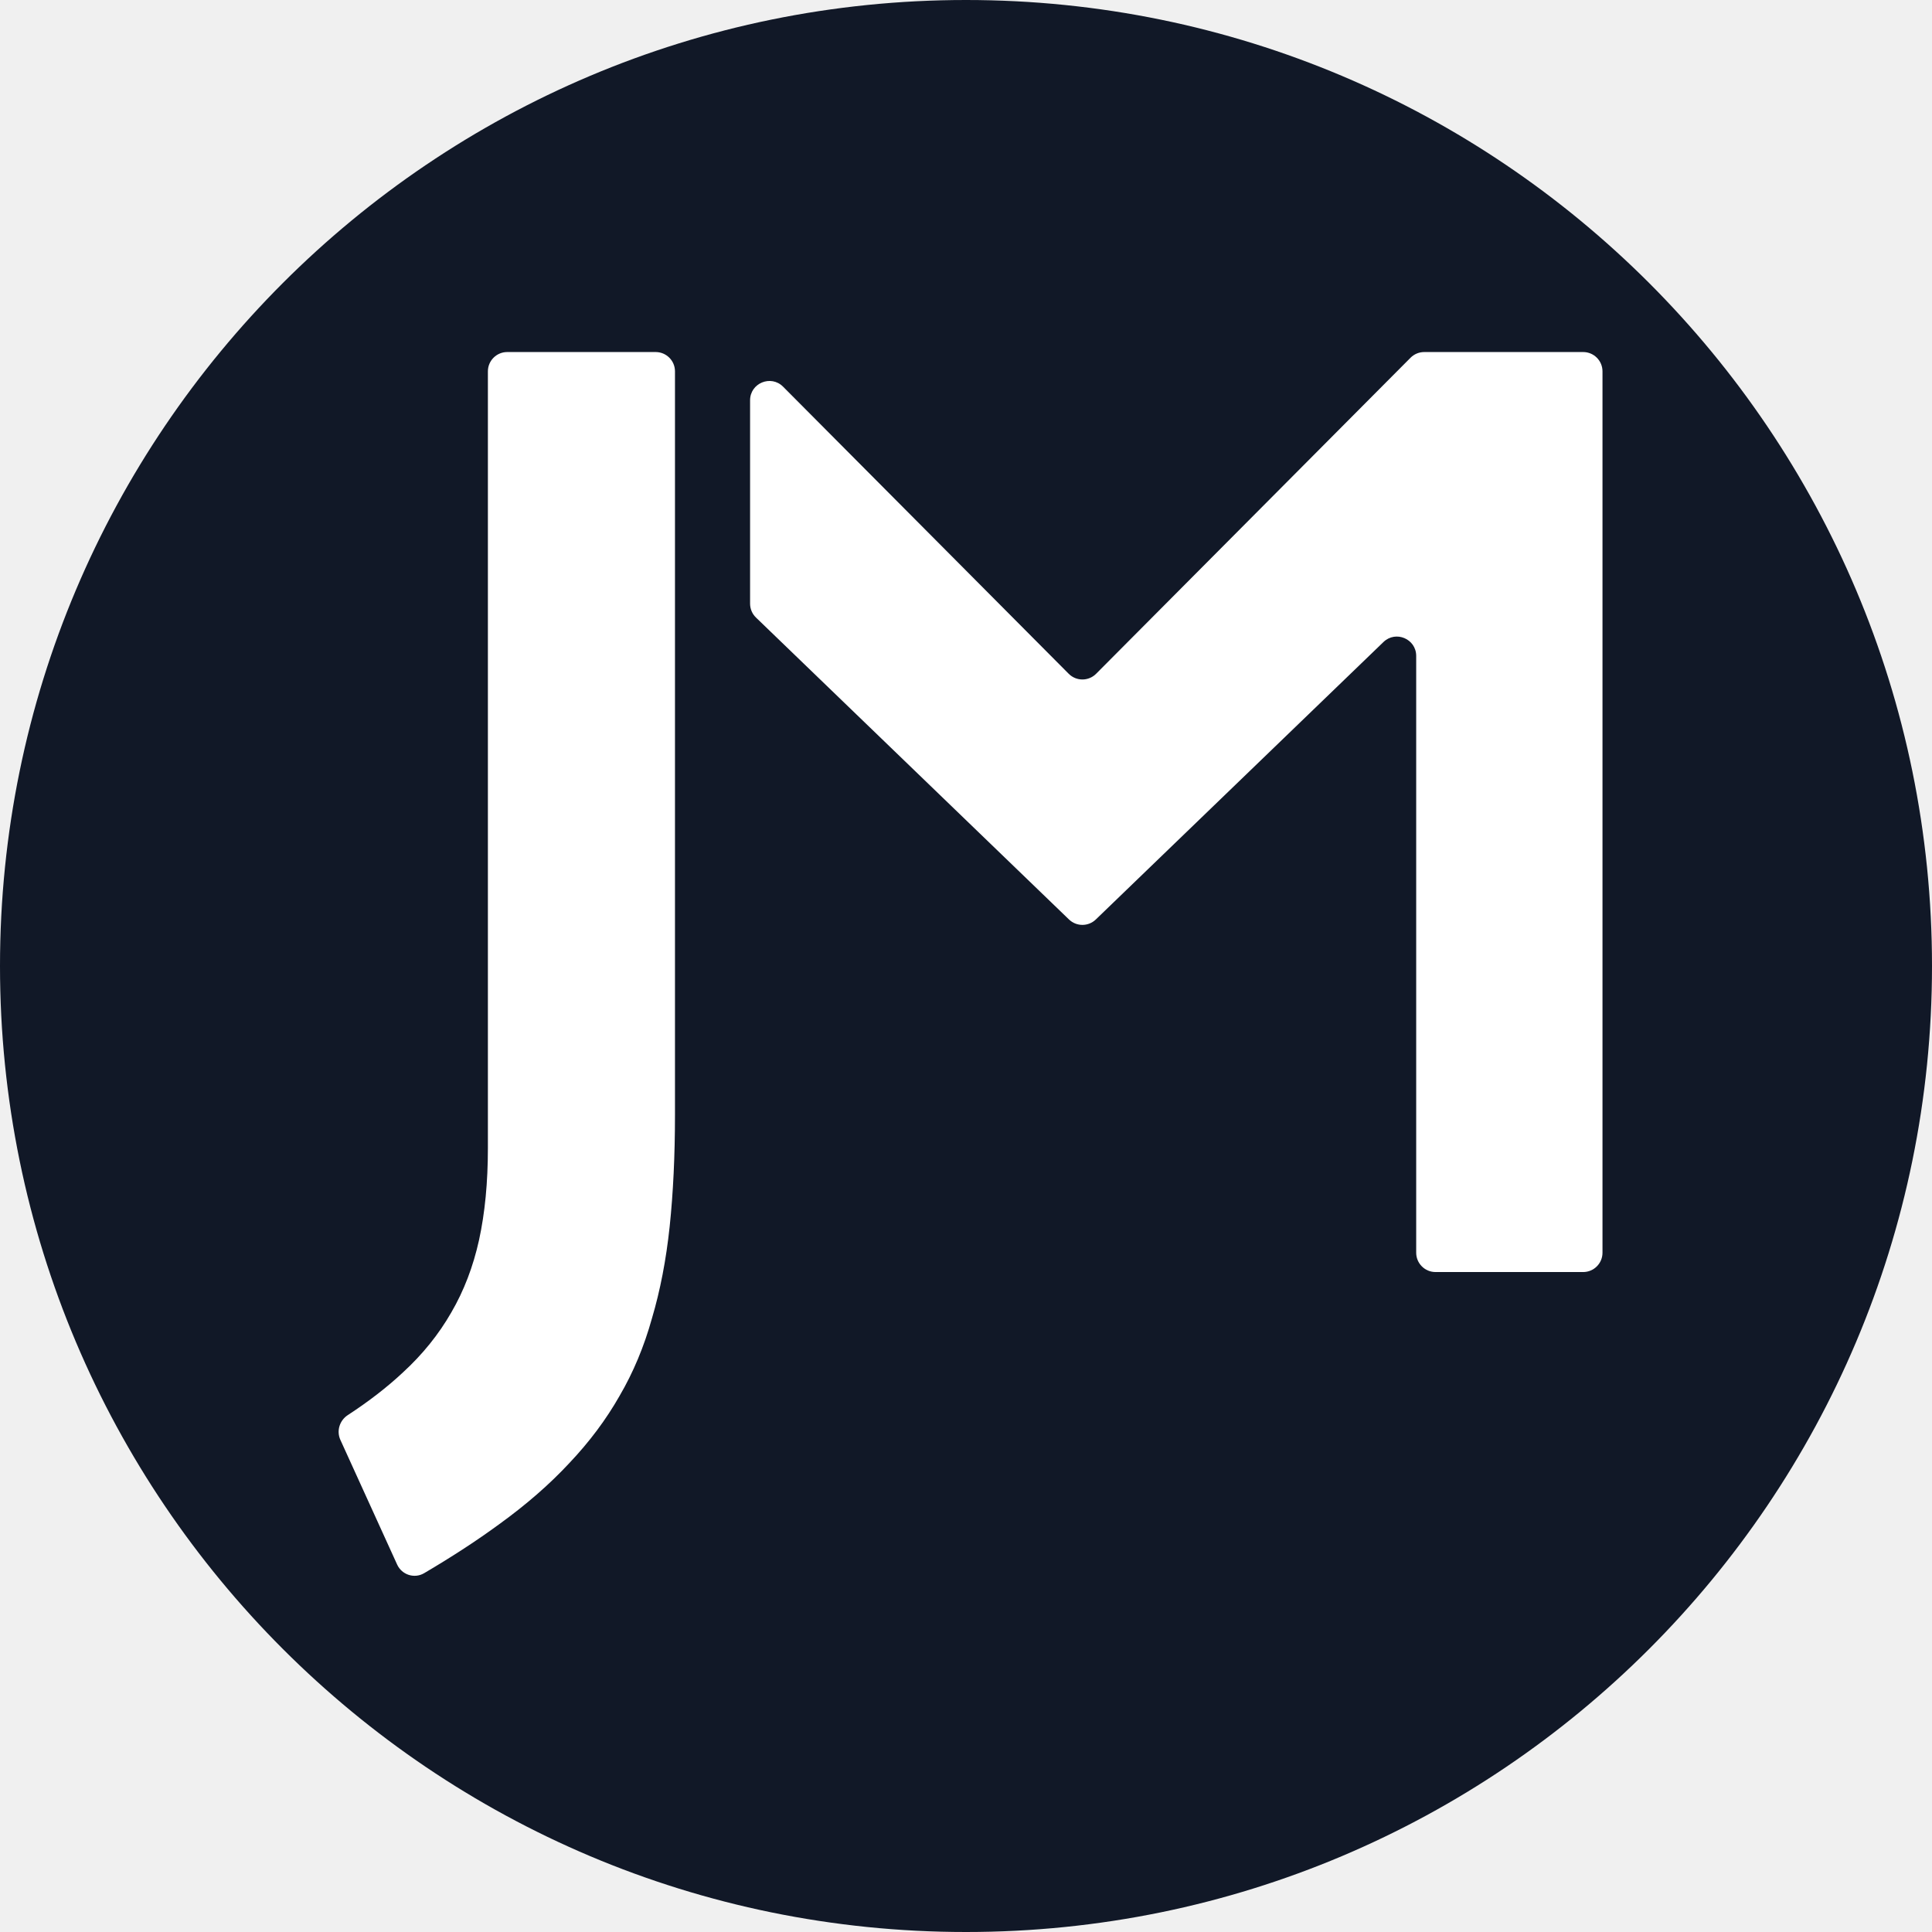
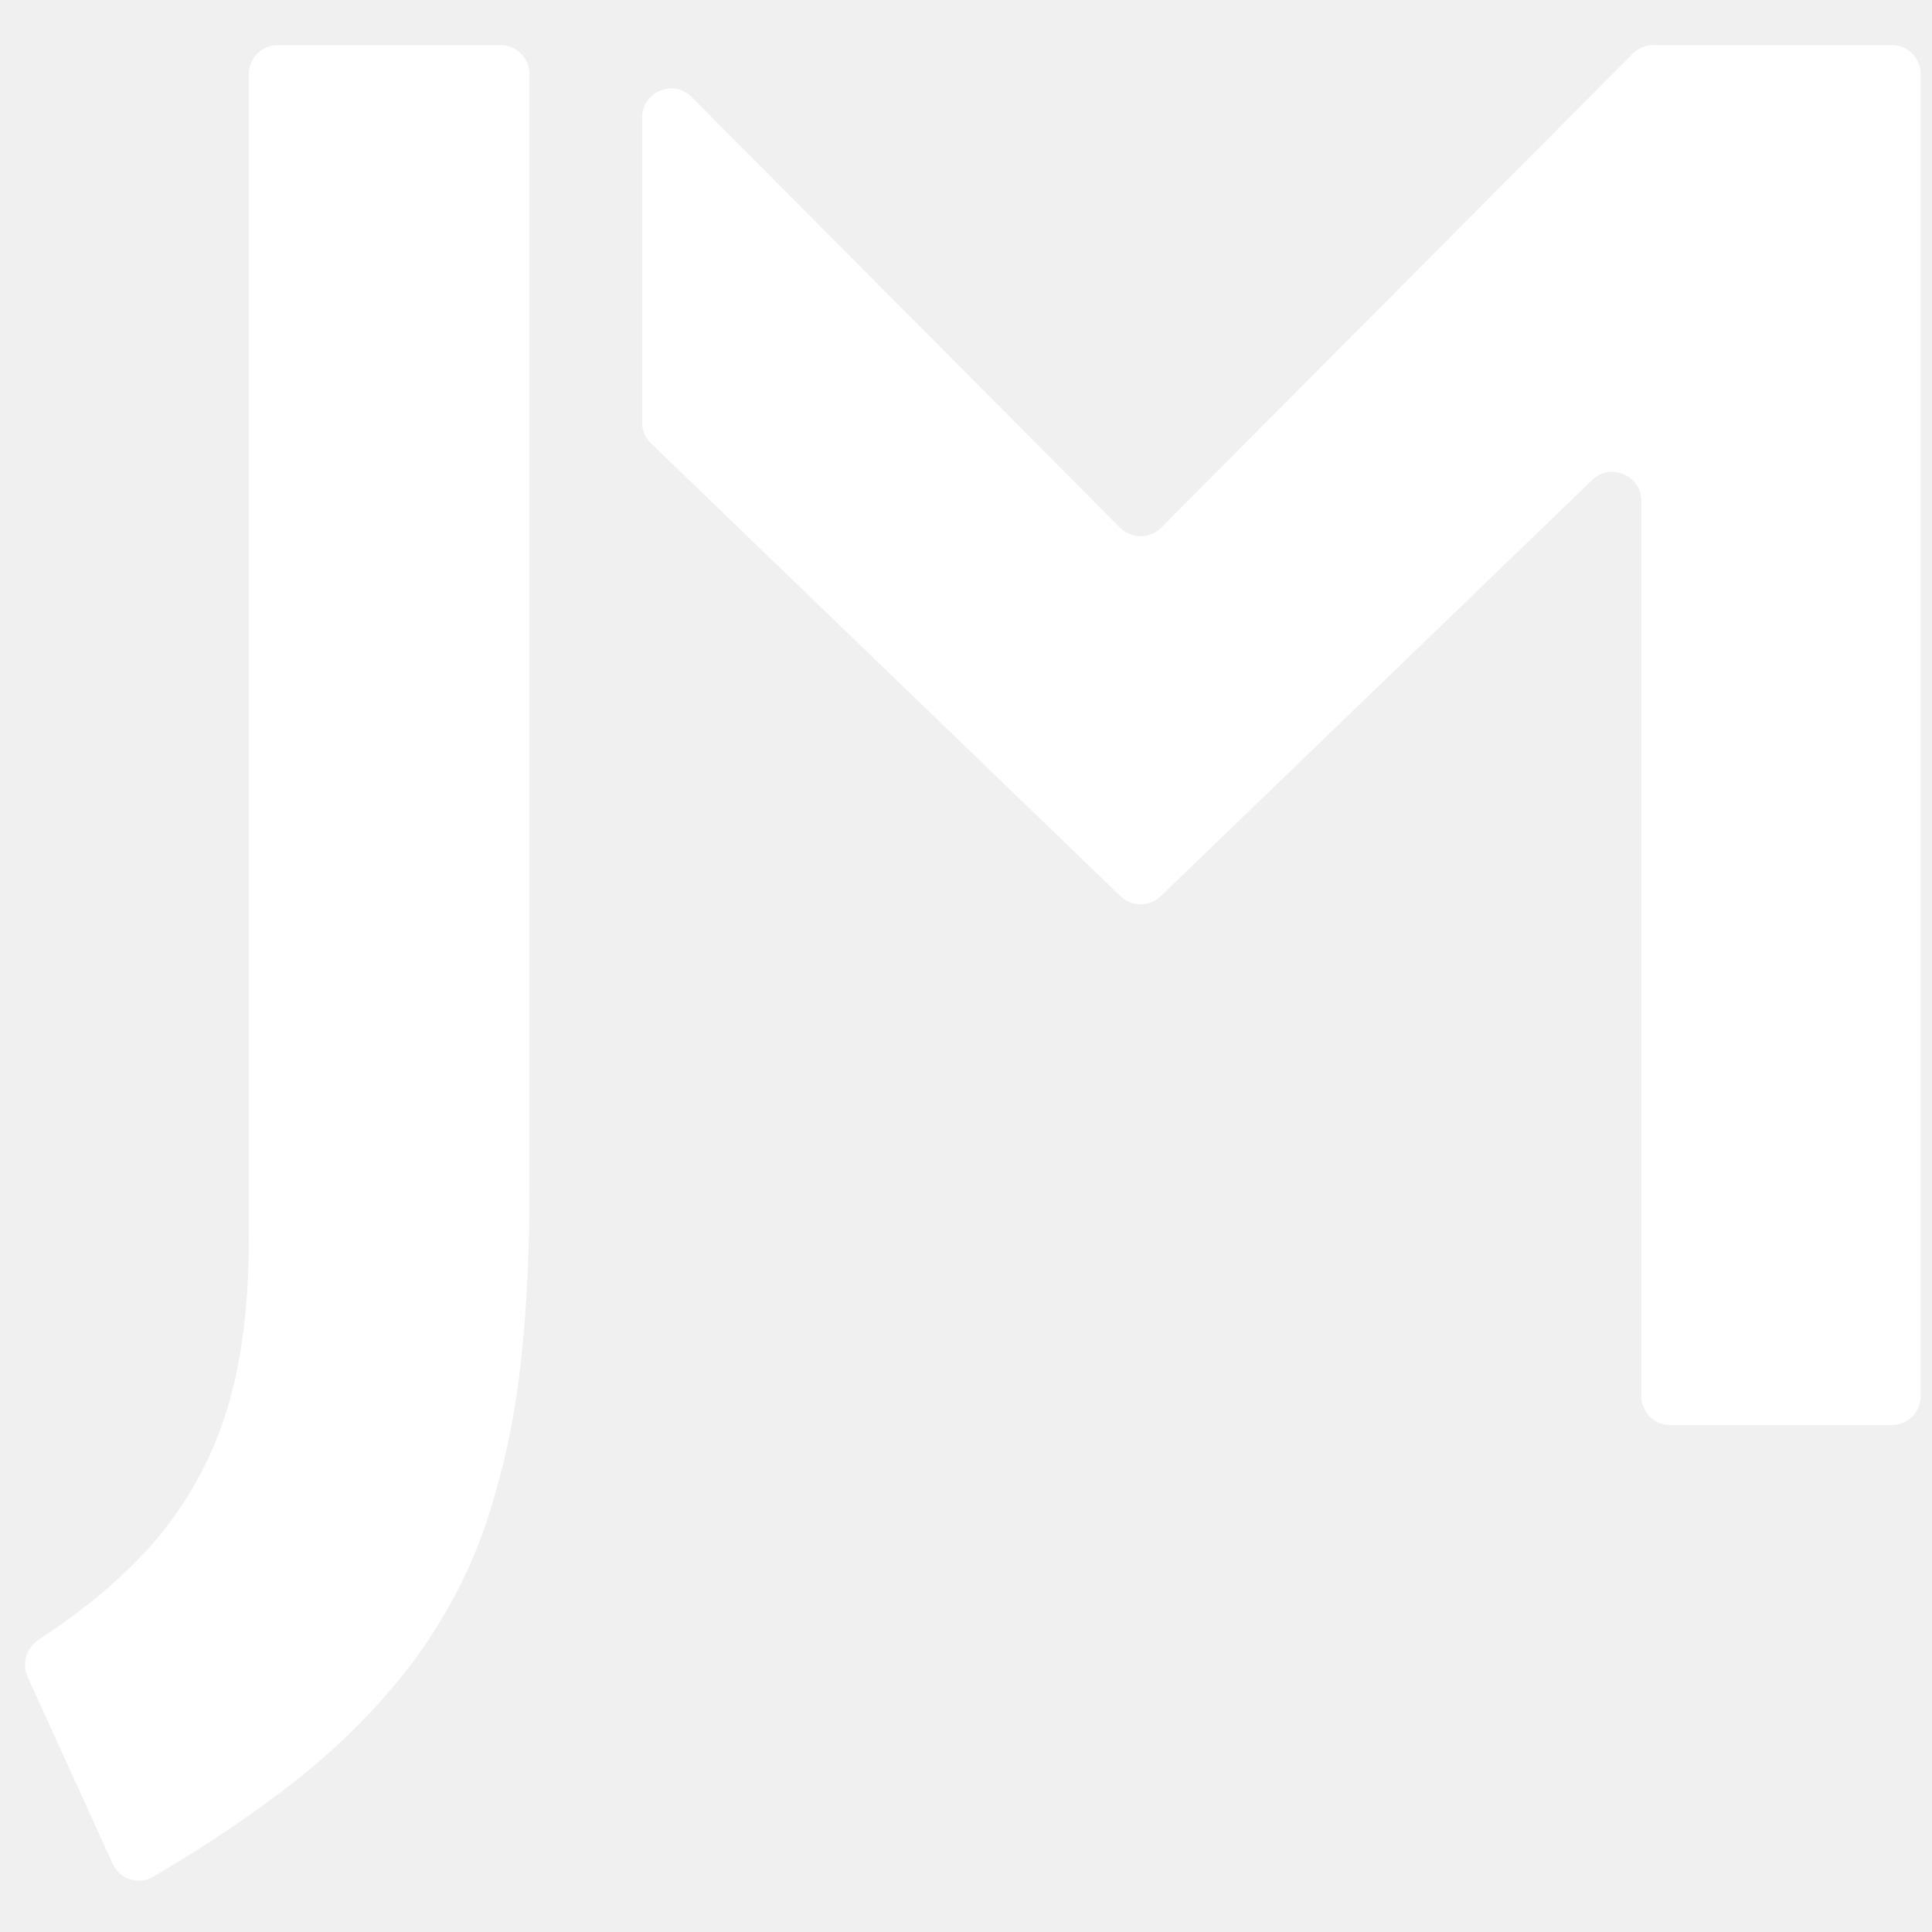
- <svg xmlns="http://www.w3.org/2000/svg" width="1500" height="1500" viewBox="0 0 1500 1500" fill="none">
-   <rect width="1500" height="1500" rx="750" fill="#111827" />
-   <path d="M264.266 1117.9C261.117 1110.98 263.659 1102.83 270.024 1098.68C286.326 1088.05 300.59 1077.01 312.816 1065.57C328.089 1051.56 340.614 1036.02 350.389 1018.97C360.164 1002.21 367.343 983.481 371.925 962.769C376.507 941.752 378.799 917.993 378.799 891.494V288.323C378.799 280.039 385.514 273.323 393.799 273.323H509.052C517.337 273.323 524.052 280.039 524.052 288.323V865.451C524.052 897.129 522.678 926.065 519.929 952.26C517.179 978.15 512.597 1001.91 506.182 1023.53C500.073 1045.47 491.672 1065.57 480.98 1083.84C470.594 1102.12 457.611 1119.48 442.032 1135.93C426.758 1152.38 408.582 1168.22 387.505 1183.45C370.382 1196 350.977 1208.66 329.289 1221.42C321.705 1225.88 311.971 1222.7 308.326 1214.69L264.266 1117.9Z" fill="white" />
-   <path fill-rule="evenodd" clip-rule="evenodd" d="M582.362 468.671C582.362 472.743 584.017 476.64 586.948 479.467L829.965 713.877C835.776 719.482 844.982 719.482 850.793 713.877L1074.12 498.458C1083.65 489.271 1099.53 496.021 1099.53 509.255V972.609C1099.53 980.893 1106.25 987.609 1114.53 987.609H1229.17C1237.45 987.609 1244.17 980.893 1244.17 972.609V288.323C1244.17 280.039 1237.45 273.323 1229.17 273.323H1105.77C1101.78 273.323 1097.95 274.914 1095.14 277.744L851.013 523.123C845.149 529.017 835.609 529.017 829.745 523.123L607.996 300.233C598.557 290.746 582.362 297.43 582.362 310.812V468.671Z" fill="white" />
+ <svg xmlns="http://www.w3.org/2000/svg" width="1000" height="1000" viewBox="0 0 1000 1000" fill="none">
+   <path d="M14.265 867.9C11.117 860.983 13.658 852.833 20.024 848.682C36.326 838.051 50.59 827.013 62.816 815.568C78.089 801.557 90.614 786.023 100.389 768.966C110.164 752.213 117.343 733.481 121.925 712.769C126.507 691.752 128.798 667.993 128.798 641.494V38.323C128.798 30.039 135.514 23.323 143.798 23.323H259.052C267.337 23.323 274.052 30.039 274.052 38.323V615.451C274.052 647.129 272.678 676.065 269.928 702.26C267.179 728.15 262.597 751.909 256.182 773.535C250.072 795.465 241.672 815.568 230.98 833.844C220.594 852.12 207.611 869.481 192.032 885.929C176.758 902.377 158.582 918.216 137.504 933.446C120.382 945.999 100.977 958.656 79.289 971.417C71.704 975.879 61.971 972.703 58.326 964.695L14.265 867.9Z" fill="white" />
+   <path fill-rule="evenodd" clip-rule="evenodd" d="M332.362 218.671C332.362 222.743 334.017 226.64 336.948 229.467L579.965 463.877C585.776 469.482 594.982 469.482 600.793 463.877L824.121 248.458C833.646 239.271 849.535 246.021 849.535 259.255V722.609C849.535 730.893 856.251 737.609 864.535 737.609H979.169C987.453 737.609 994.169 730.893 994.169 722.609V38.323C994.169 30.039 987.453 23.323 979.169 23.323H855.77C851.779 23.323 847.952 24.914 845.137 27.744L601.013 273.123C595.149 279.017 585.609 279.017 579.745 273.123L357.996 50.233C348.557 40.746 332.362 47.43 332.362 60.812V218.671Z" fill="white" />
</svg>
